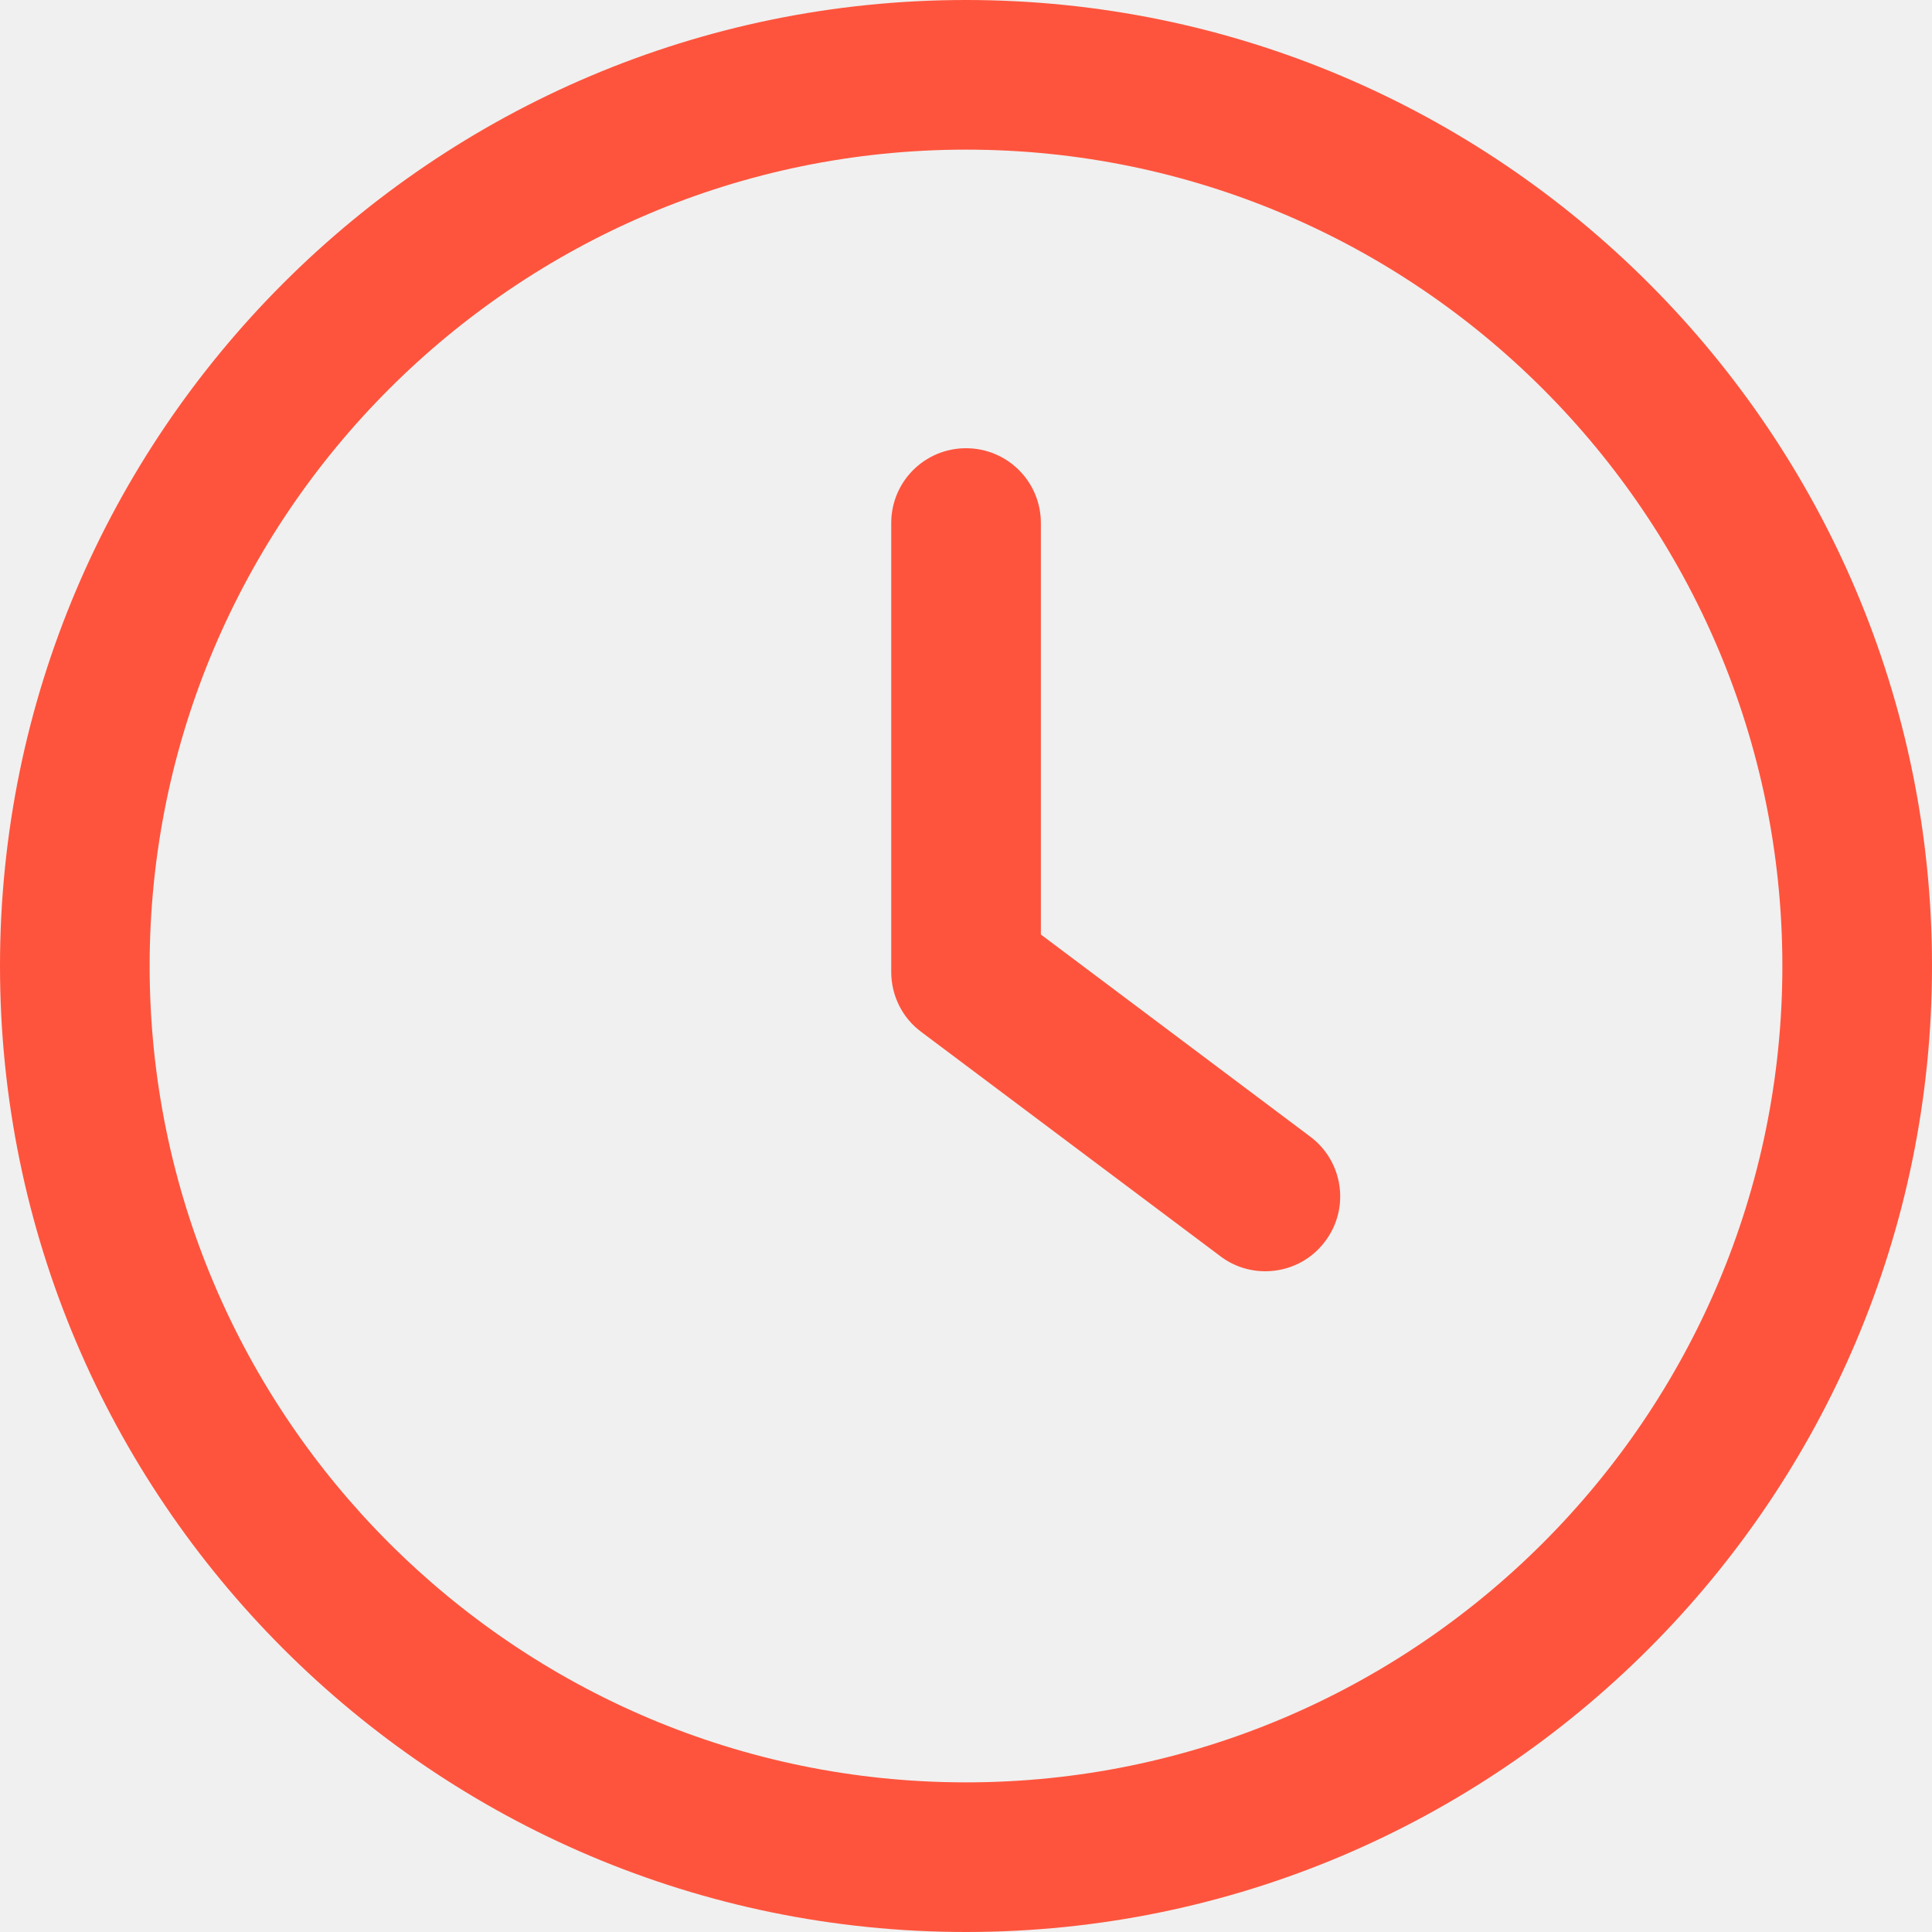
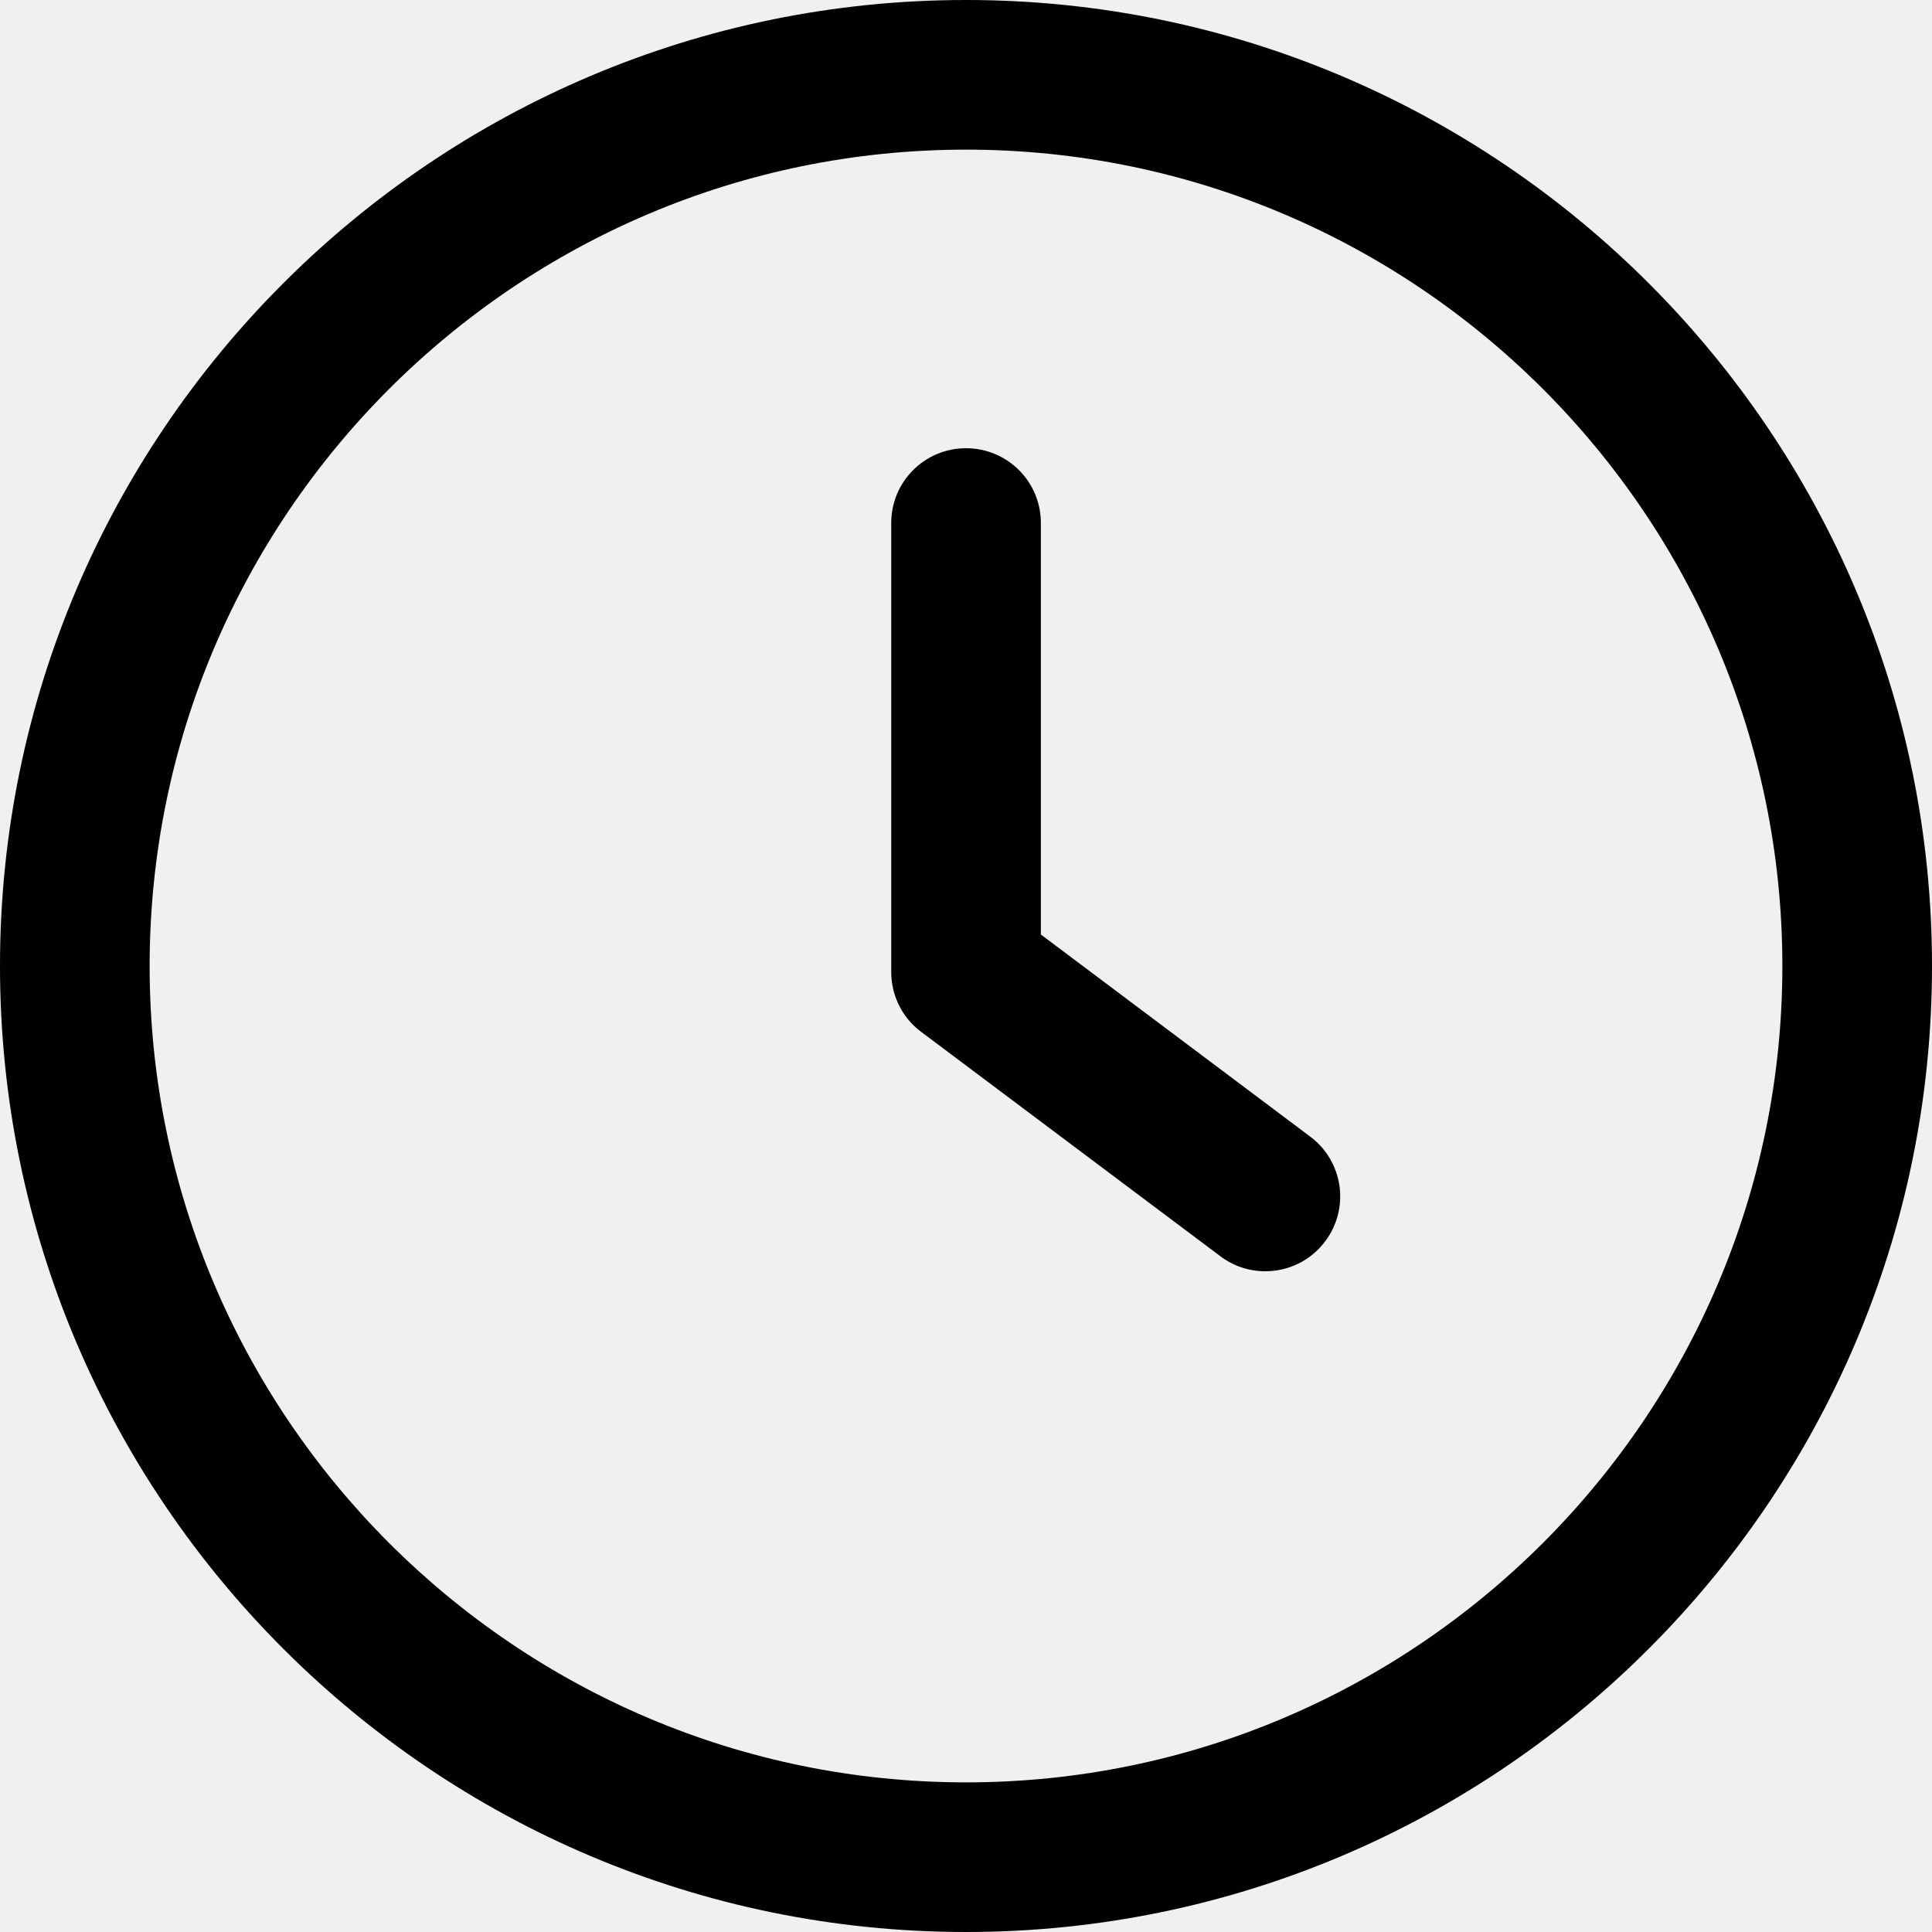
<svg xmlns="http://www.w3.org/2000/svg" width="20" height="20" viewBox="0 0 20 20" fill="none">
  <g clip-path="url(#clip0_1_1333)">
    <mask id="mask0_1_1333" style="mask-type:luminance" maskUnits="userSpaceOnUse" x="0" y="0" width="20" height="20">
      <path d="M20 0H0V20H20V0Z" fill="white" />
    </mask>
    <g mask="url(#mask0_1_1333)">
-       <path d="M13.563 11.766L10.775 9.674V5.414C10.775 4.986 10.429 4.64 10 4.64C9.572 4.64 9.226 4.986 9.226 5.414V10.062C9.226 10.306 9.34 10.536 9.535 10.681L12.634 13.005C12.773 13.11 12.936 13.16 13.098 13.16C13.334 13.16 13.566 13.054 13.718 12.85C13.976 12.508 13.906 12.022 13.563 11.766Z" fill="#FE543D" />
-       <path d="M10 0C4.486 0 0 4.486 0 10C0 15.514 4.486 20 10 20C15.514 20 20 15.514 20 10C20 4.486 15.514 0 10 0ZM10 18.451C5.341 18.451 1.549 14.659 1.549 10C1.549 5.341 5.341 1.549 10 1.549C14.66 1.549 18.451 5.341 18.451 10C18.451 14.659 14.659 18.451 10 18.451Z" fill="#FE543D" />
+       <path d="M13.563 11.766L10.775 9.674V5.414C10.775 4.986 10.429 4.64 10 4.64C9.572 4.64 9.226 4.986 9.226 5.414V10.062C9.226 10.306 9.34 10.536 9.535 10.681L12.634 13.005C12.773 13.11 12.936 13.16 13.098 13.16C13.334 13.16 13.566 13.054 13.718 12.85C13.976 12.508 13.906 12.022 13.563 11.766Z" fill="currentColor" />
+       <path d="M10 0C4.486 0 0 4.486 0 10C0 15.514 4.486 20 10 20C15.514 20 20 15.514 20 10C20 4.486 15.514 0 10 0ZM10 18.451C5.341 18.451 1.549 14.659 1.549 10C1.549 5.341 5.341 1.549 10 1.549C14.66 1.549 18.451 5.341 18.451 10C18.451 14.659 14.659 18.451 10 18.451Z" fill="currentColor" />
    </g>
  </g>
  <defs>
    <clipPath id="clip0_1_1333">
      <rect width="20" height="20" fill="white" />
    </clipPath>
  </defs>
</svg>
